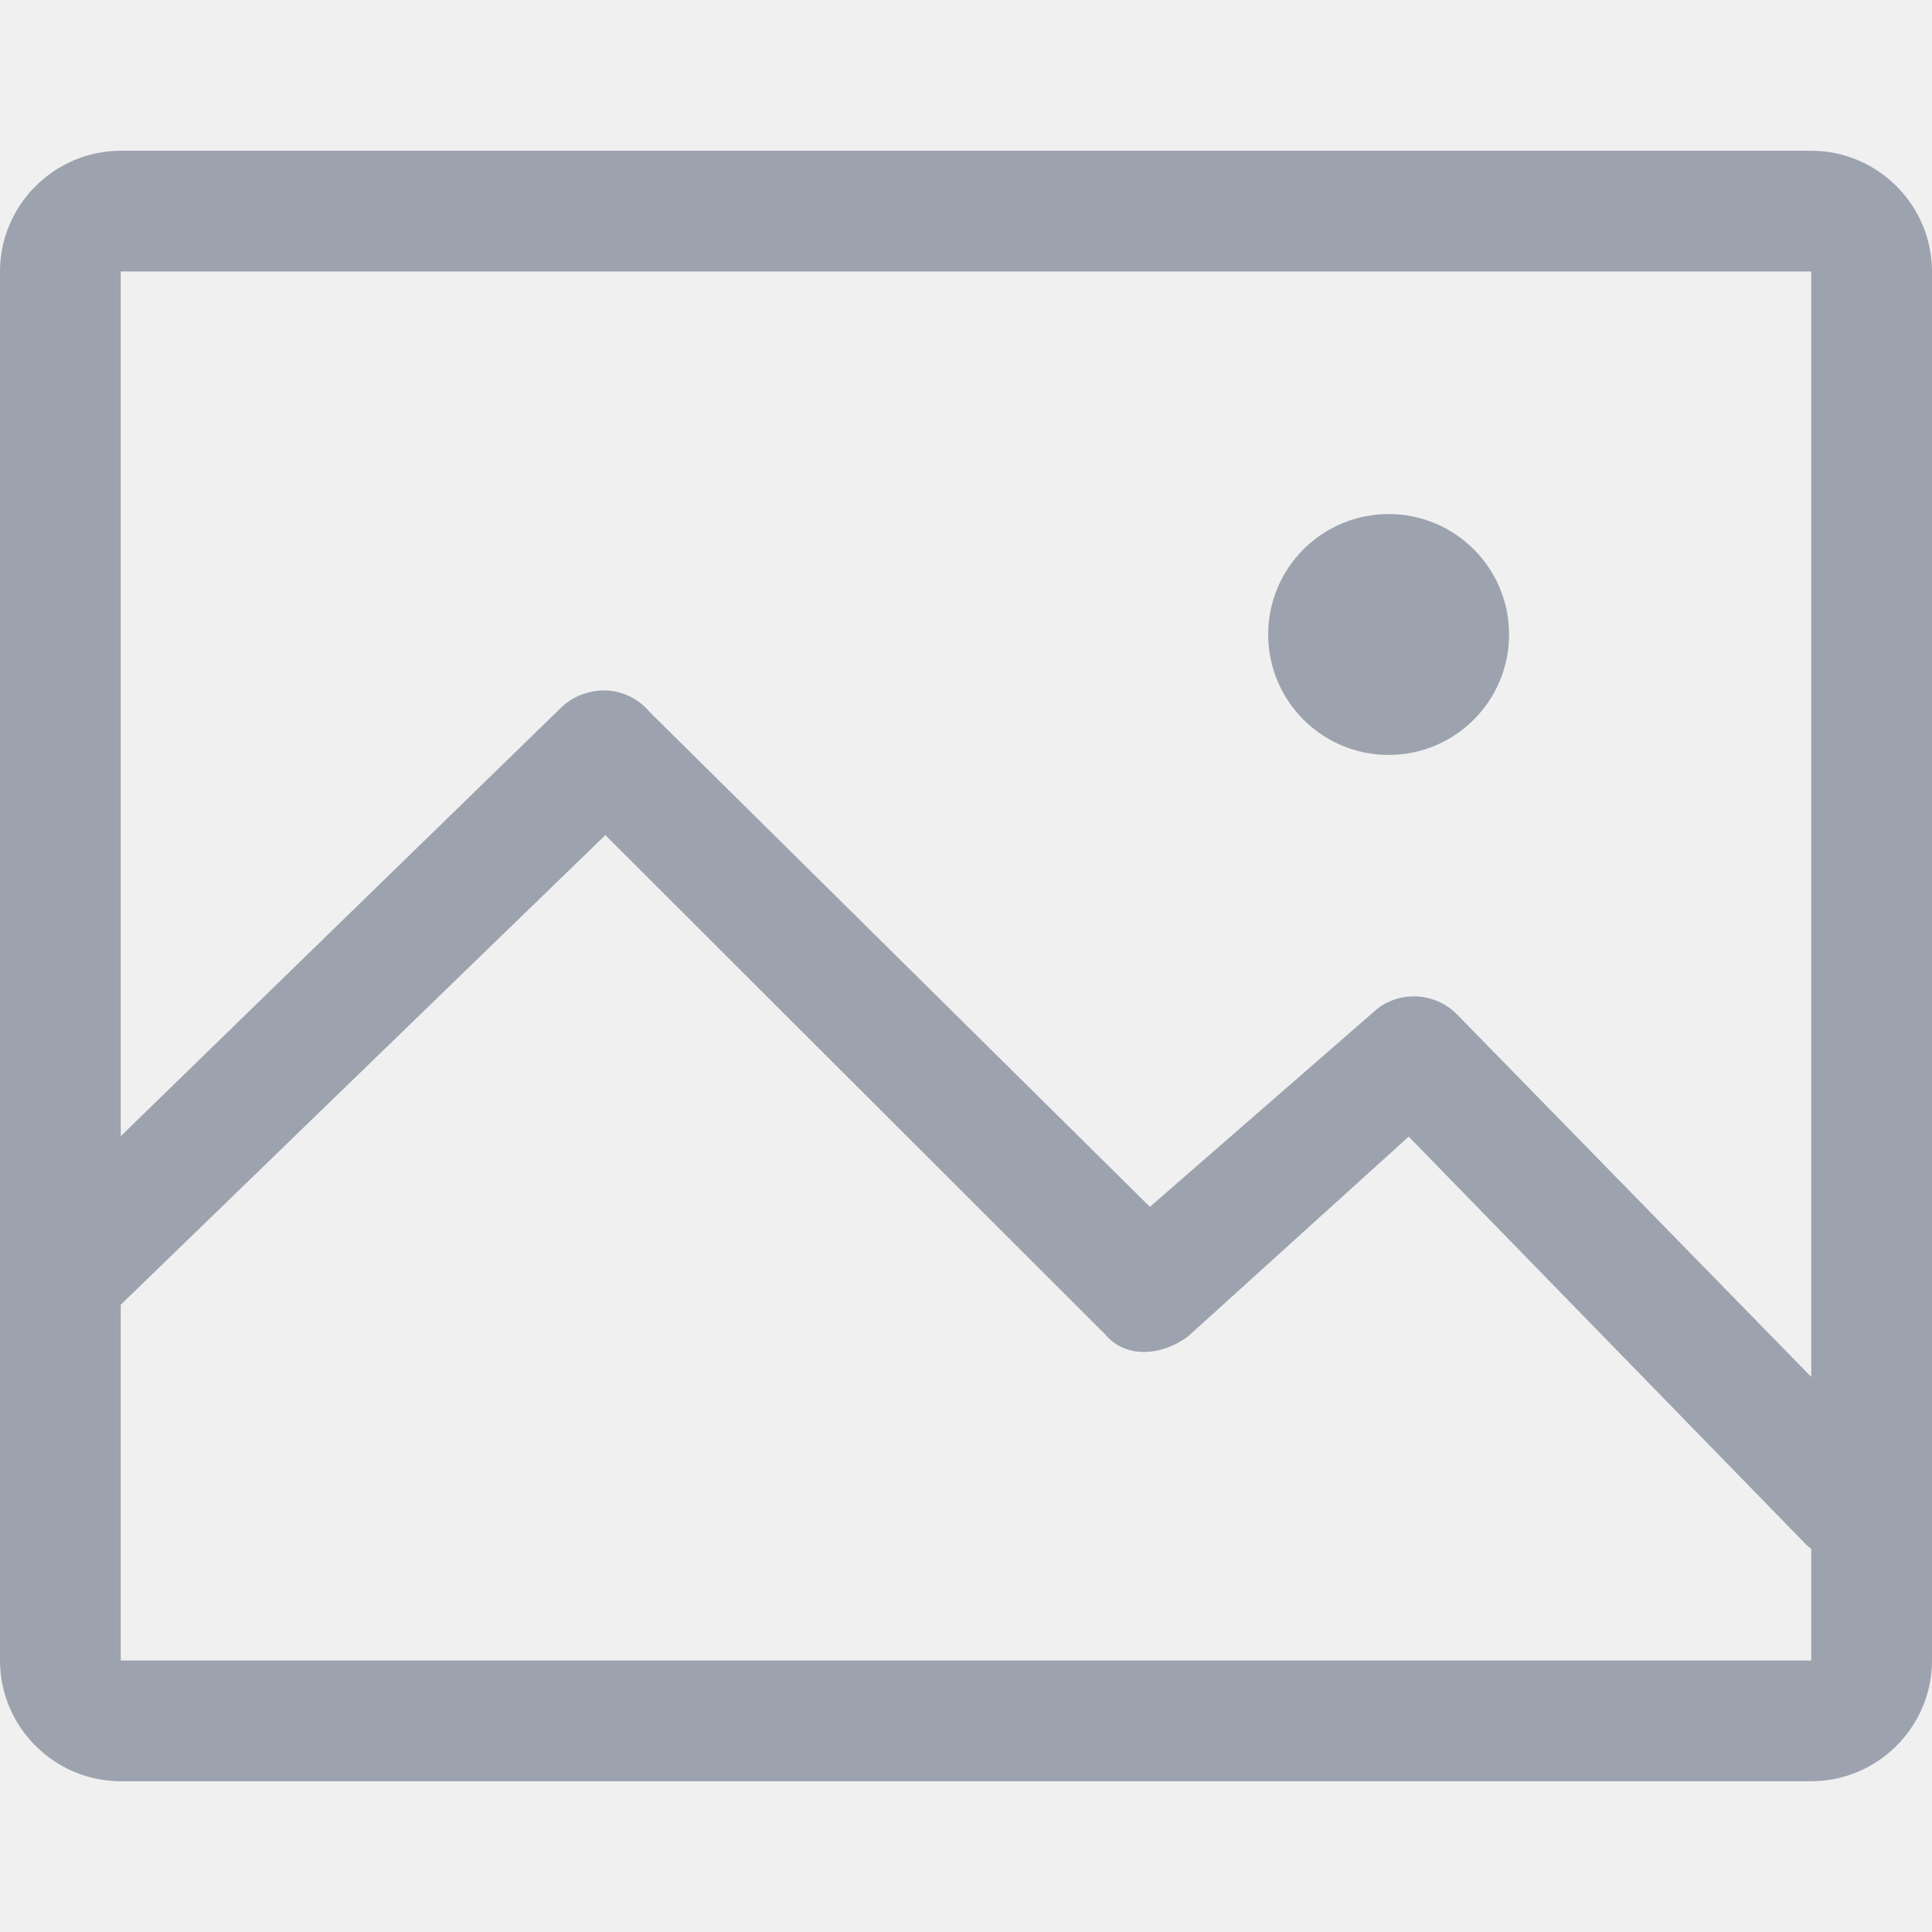
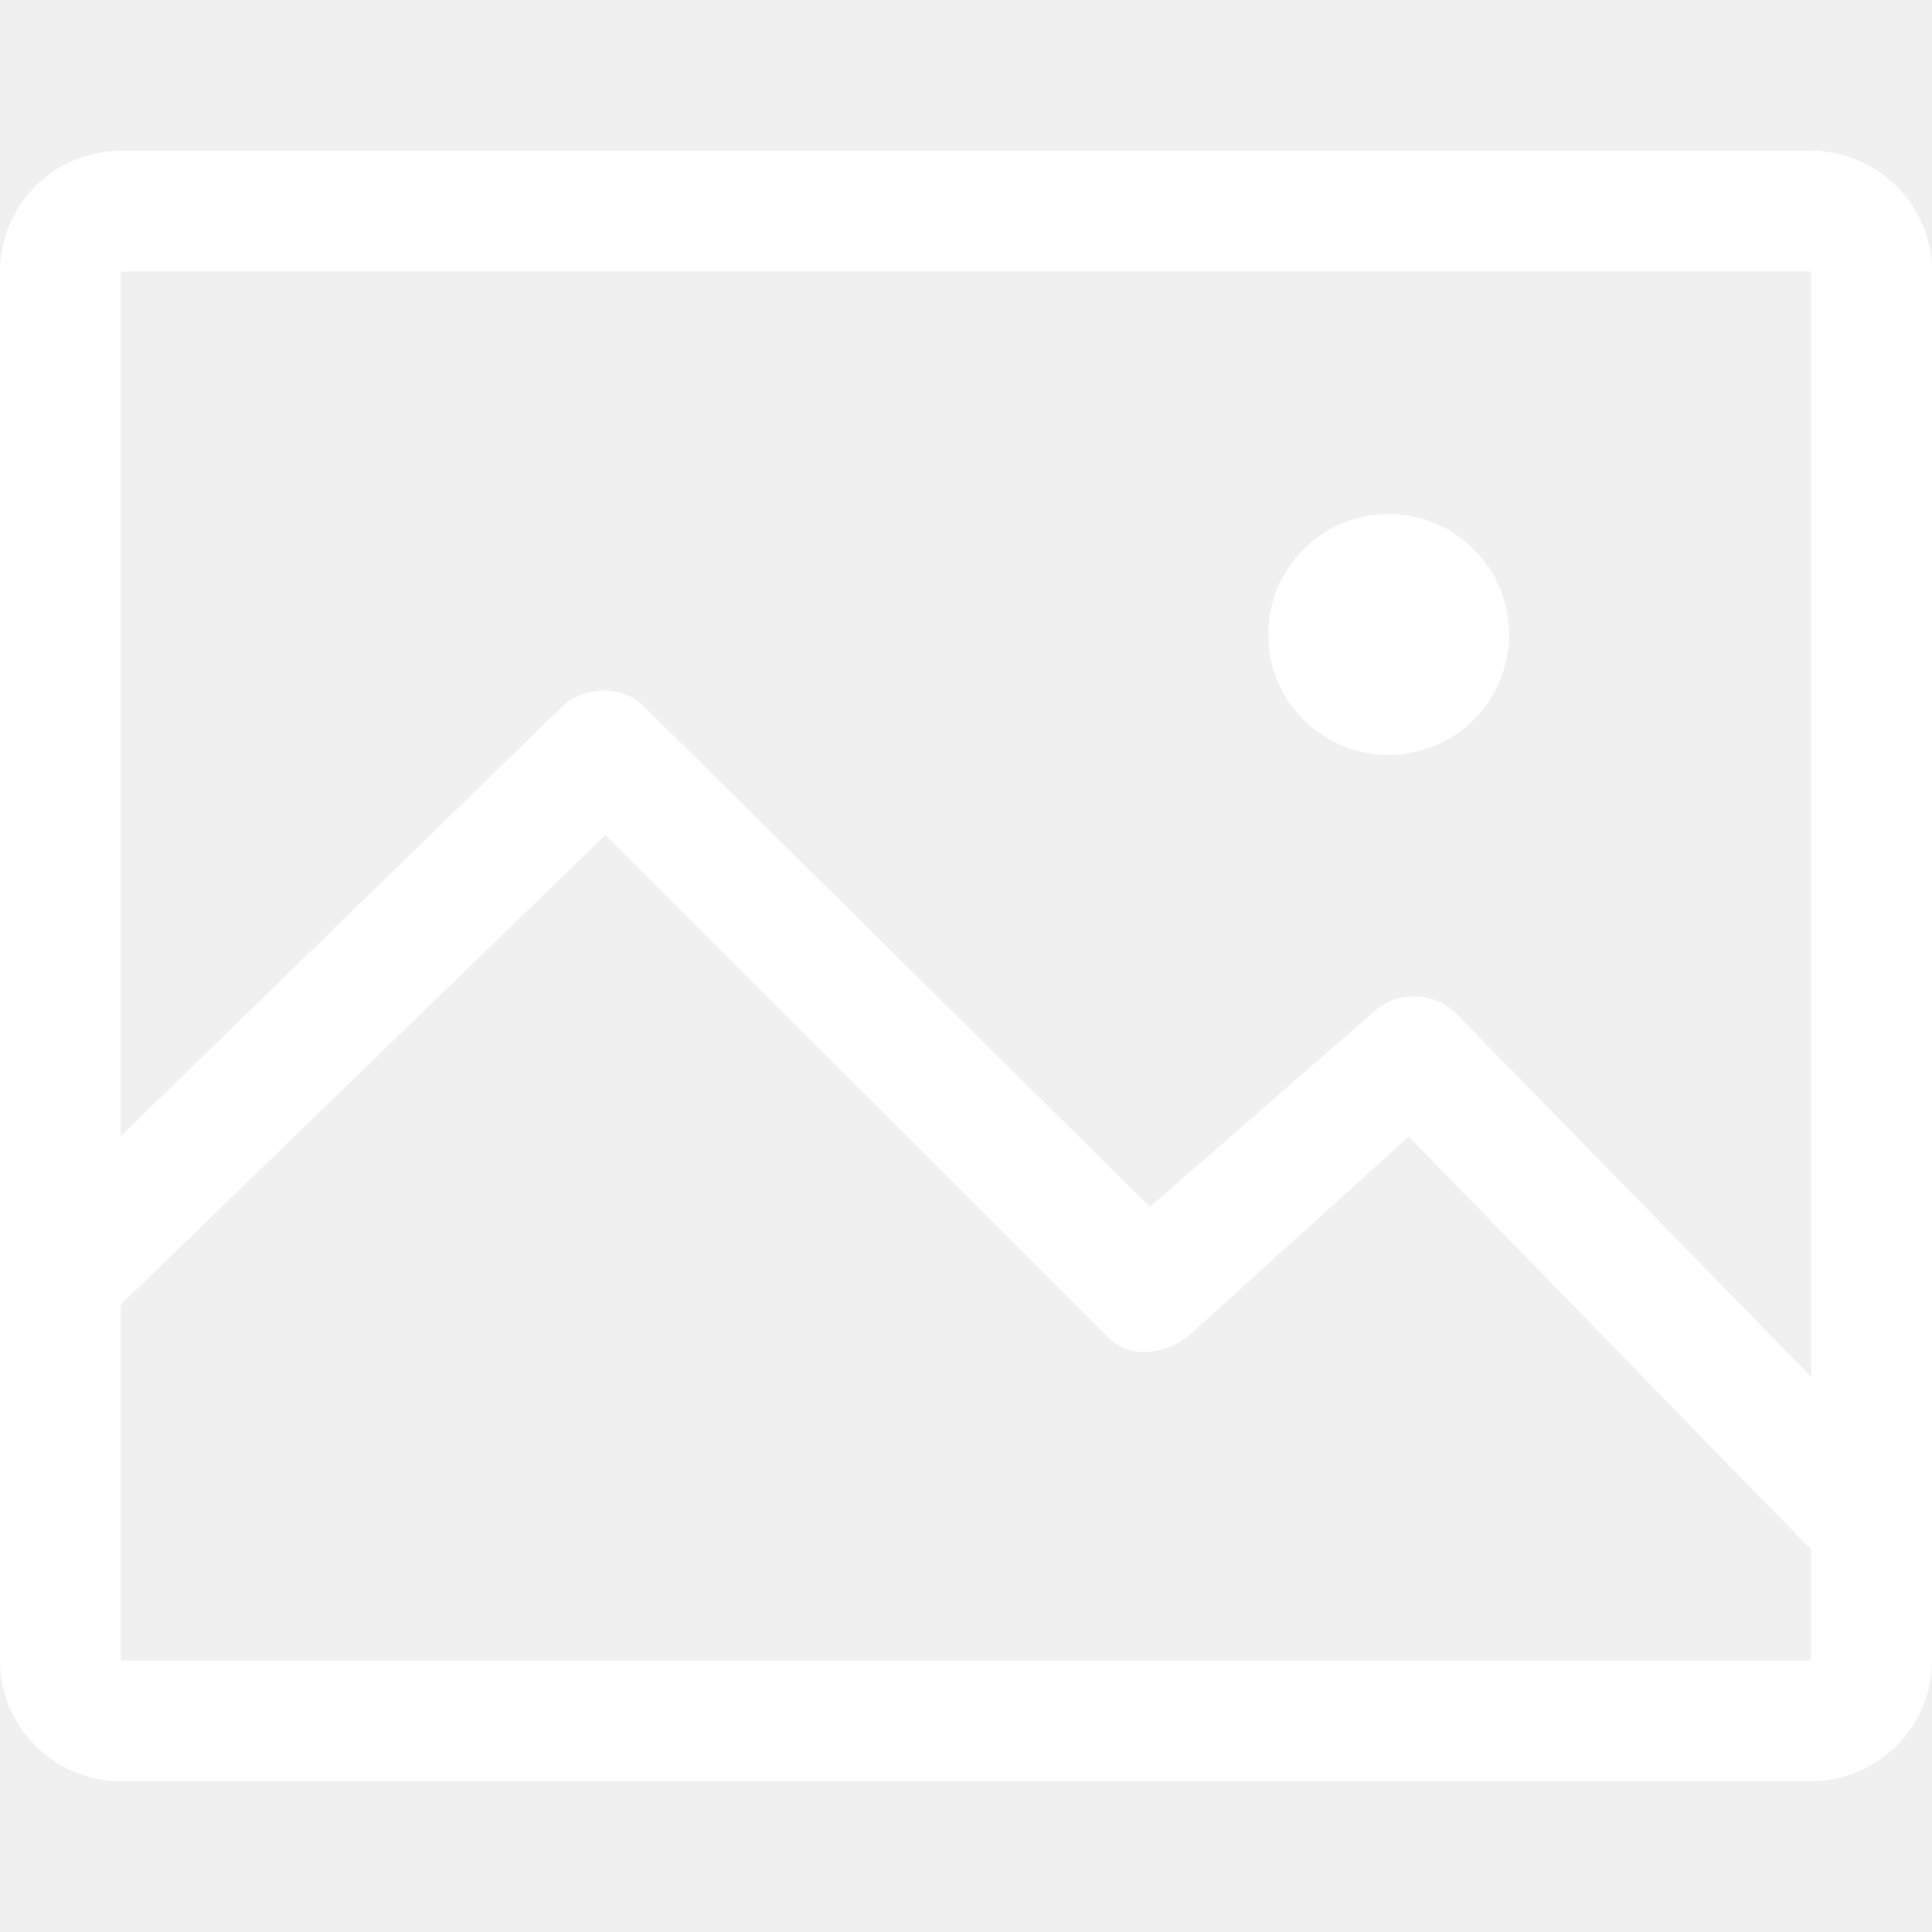
- <svg xmlns="http://www.w3.org/2000/svg" stroke="currentColor" fill="#9ca3af" stroke-width="0" viewBox="0 0 1024 1024" height="100px" width="100px">
+ <svg xmlns="http://www.w3.org/2000/svg" stroke="currentColor" fill="#ffffff" stroke-width="0" viewBox="0 0 1024 1024" height="100px" width="100px">
  <path d="M960 79.904H64c-35.184 0-64 28.816-64 64v736.192c0 35.184 28.816 64 64 64h896c35.184 0 64-28.816 64-64V143.904c0-35.184-28.816-64-64-64zm0 800.193l-895.999-.001v-188.56l256.848-248.912L585.633 707.12c10.912 13.248 30.336 11.568 44.128 1.12l116.88-105.808 210.8 216.384c.8.8 1.695 1.391 2.56 2.08v59.2zm.001-150.305L771.97 537.376c-11.408-11.248-29.28-12.4-41.937-2.752l-120.56 105.024-264.943-262.08a32.09 32.09 0 0 0-22.688-11.6c-8.816-.32-17.505 2.56-23.969 8.624l-233.872 227.6V143.904h896v585.888zM736.002 400.128c35.28 0 63.84-28.608 63.84-63.84 0-35.217-28.56-63.825-63.84-63.825s-63.84 28.608-63.84 63.824c0 35.233 28.56 63.841 63.84 63.841z" />
</svg>
